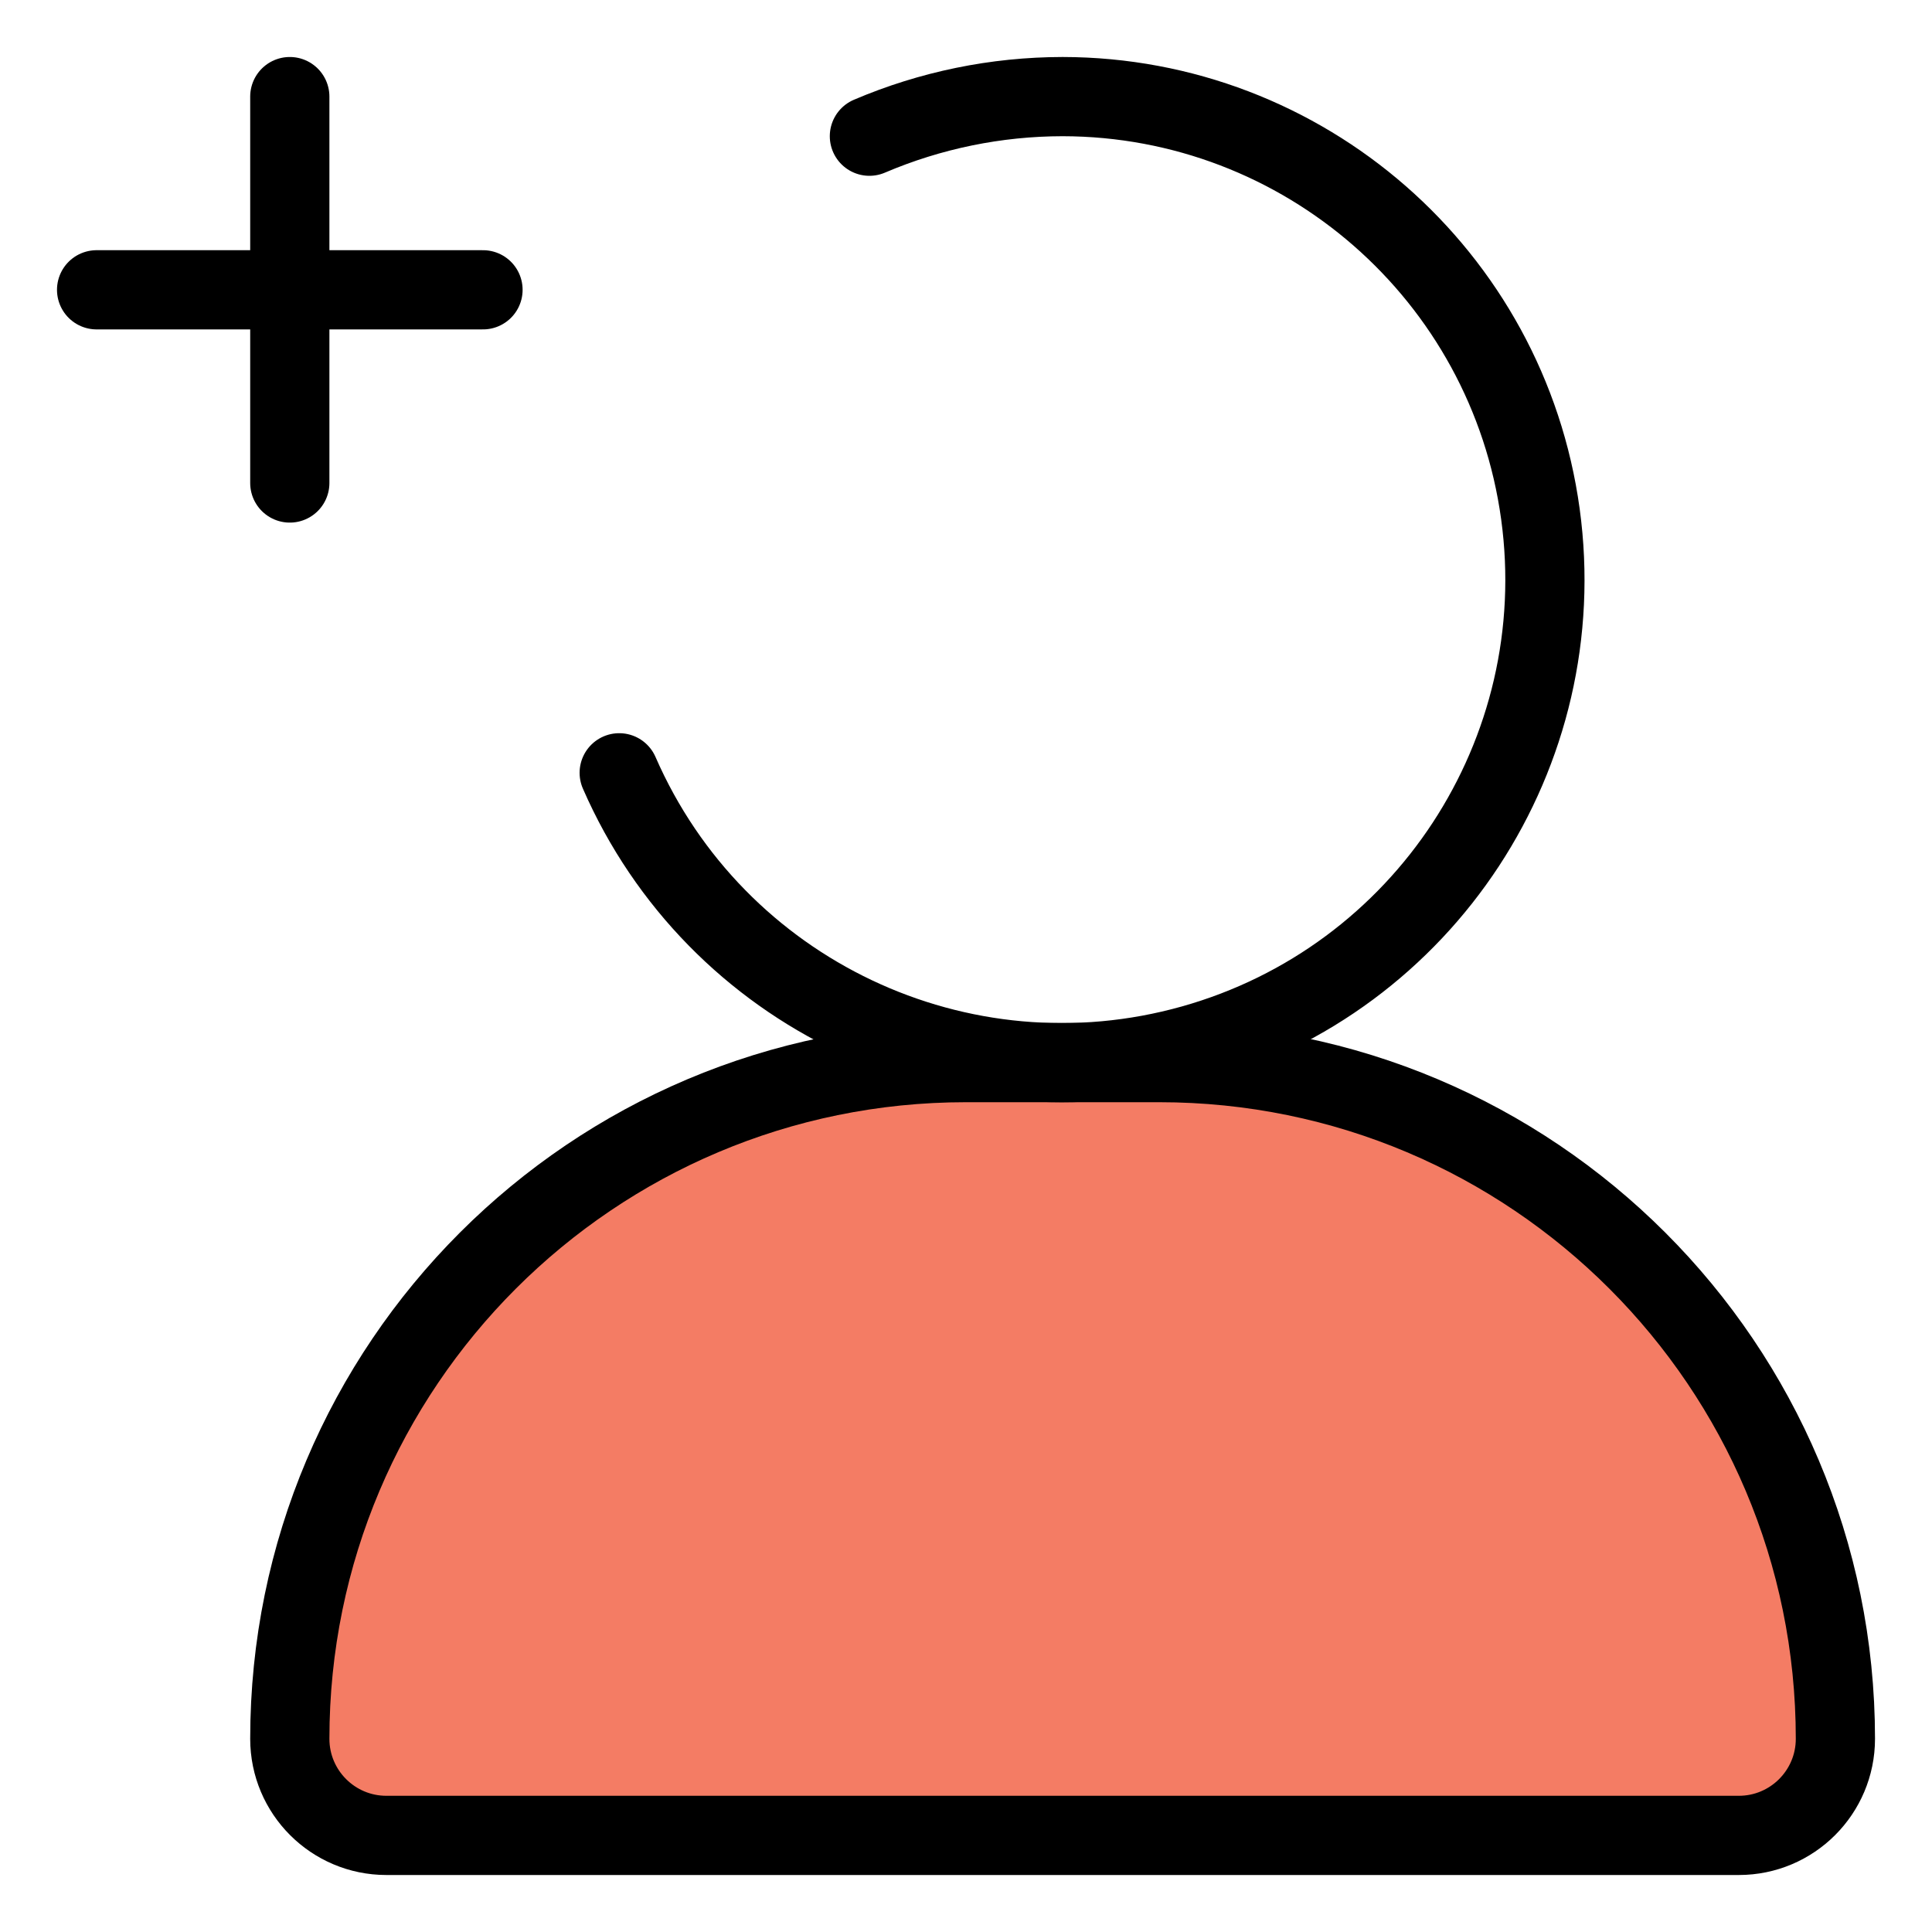
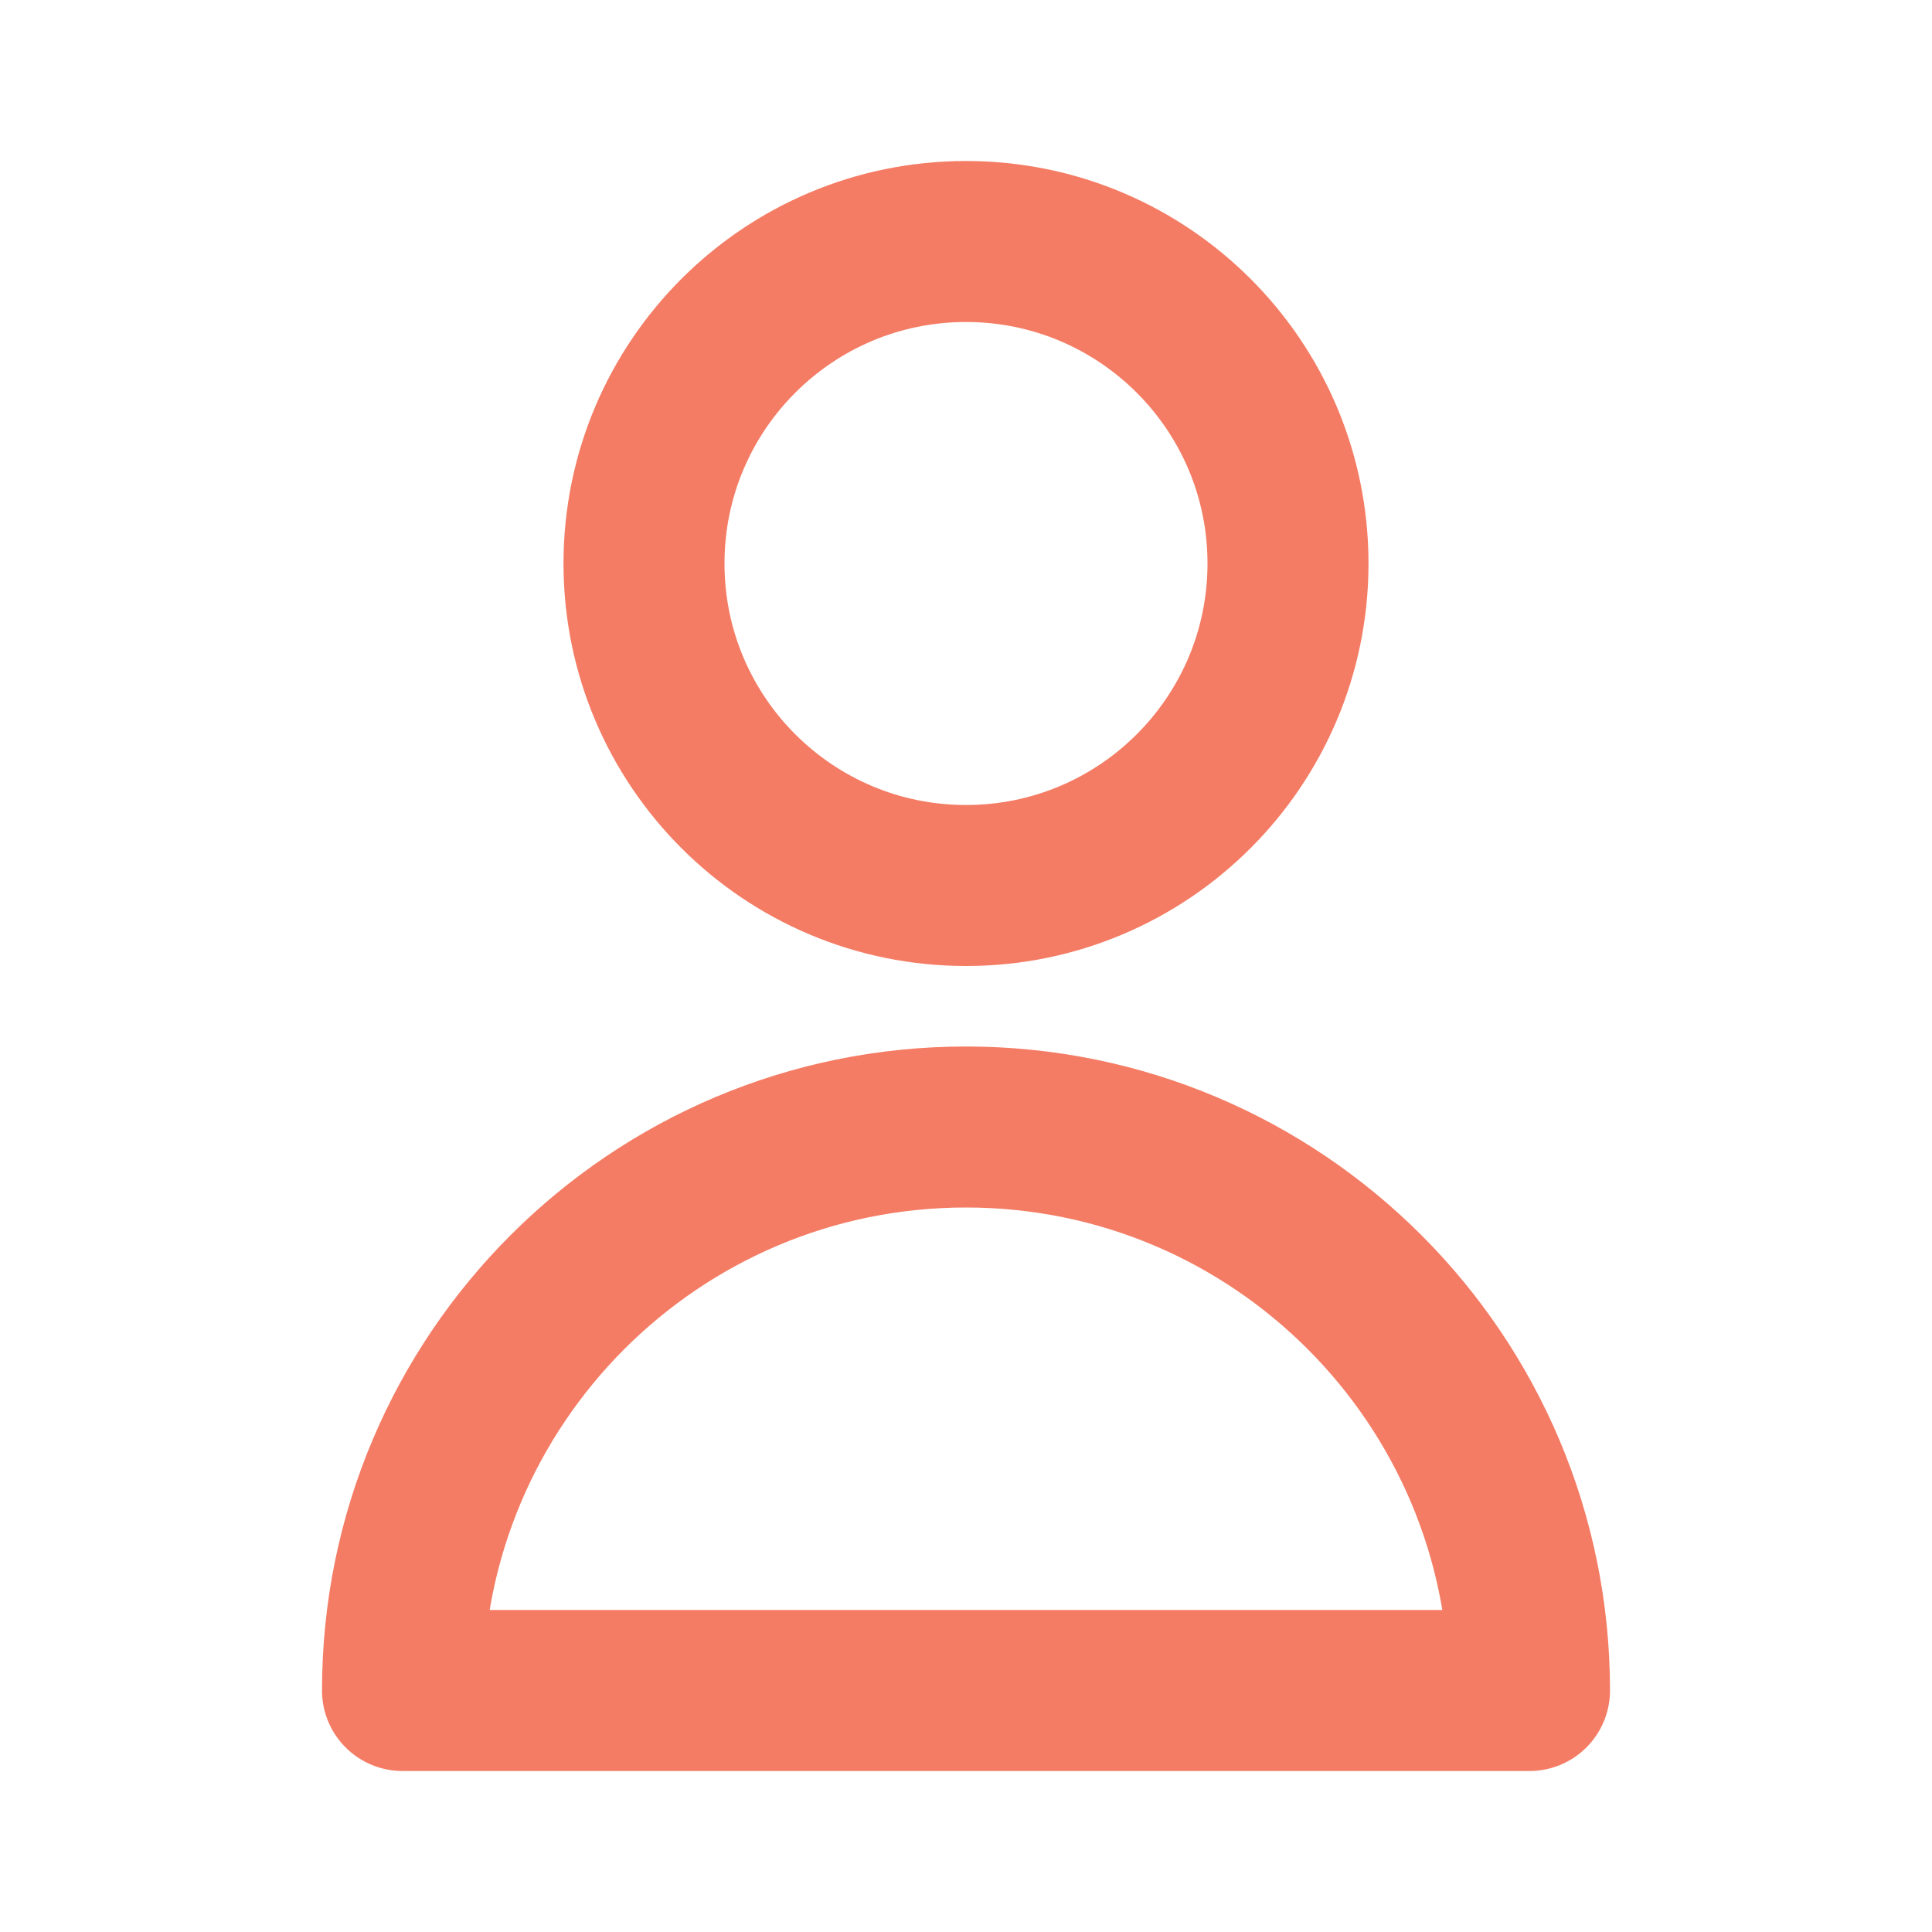
- <svg xmlns="http://www.w3.org/2000/svg" width="256px" height="256px" viewBox="0 0 20 20" fill="#000000">
+ <svg xmlns="http://www.w3.org/2000/svg" width="256px" height="256px" viewBox="0 0 24 24" fill="none" stroke="">
  <g id="SVGRepo_bgCarrier" stroke-width="0" />
  <g id="SVGRepo_tracerCarrier" stroke-linecap="round" stroke-linejoin="round" />
  <g id="SVGRepo_iconCarrier">
-     <g id="add-user-left-6" transform="translate(-2 -2)">
-       <path id="secondary" fill="#f47c64" d="M12,13h2a7,7,0,0,1,7,7h0a1,1,0,0,1-1,1H6a1,1,0,0,1-1-1H5a7,7,0,0,1,7-7Z" />
-       <path id="primary" d="M11,3.41A5.11,5.11,0,0,1,13,3a5,5,0,1,1-4.59,7" fill="none" stroke="#000000" stroke-linecap="round" stroke-linejoin="round" stroke-width="0.82" />
-       <path id="primary-2" data-name="primary" d="M7,5H3M5,7V3m9,10H12a7,7,0,0,0-7,7H5a1,1,0,0,0,1,1H20a1,1,0,0,0,1-1h0A7,7,0,0,0,14,13Z" fill="none" stroke="#000000" stroke-linecap="round" stroke-linejoin="round" stroke-width="0.82" />
-     </g>
+     <path d="M16 7C16 9.209 14.209 11 12 11C9.791 11 8 9.209 8 7C8 4.791 9.791 3 12 3C14.209 3 16 4.791 16 7Z" stroke="#f47c64" stroke-width="2" stroke-linecap="round" stroke-linejoin="round" />
+     <path d="M12 14C8.134 14 5 17.134 5 21H19C19 17.134 15.866 14 12 14Z" stroke="#f47c64" stroke-width="2" stroke-linecap="round" stroke-linejoin="round" />
  </g>
</svg>
